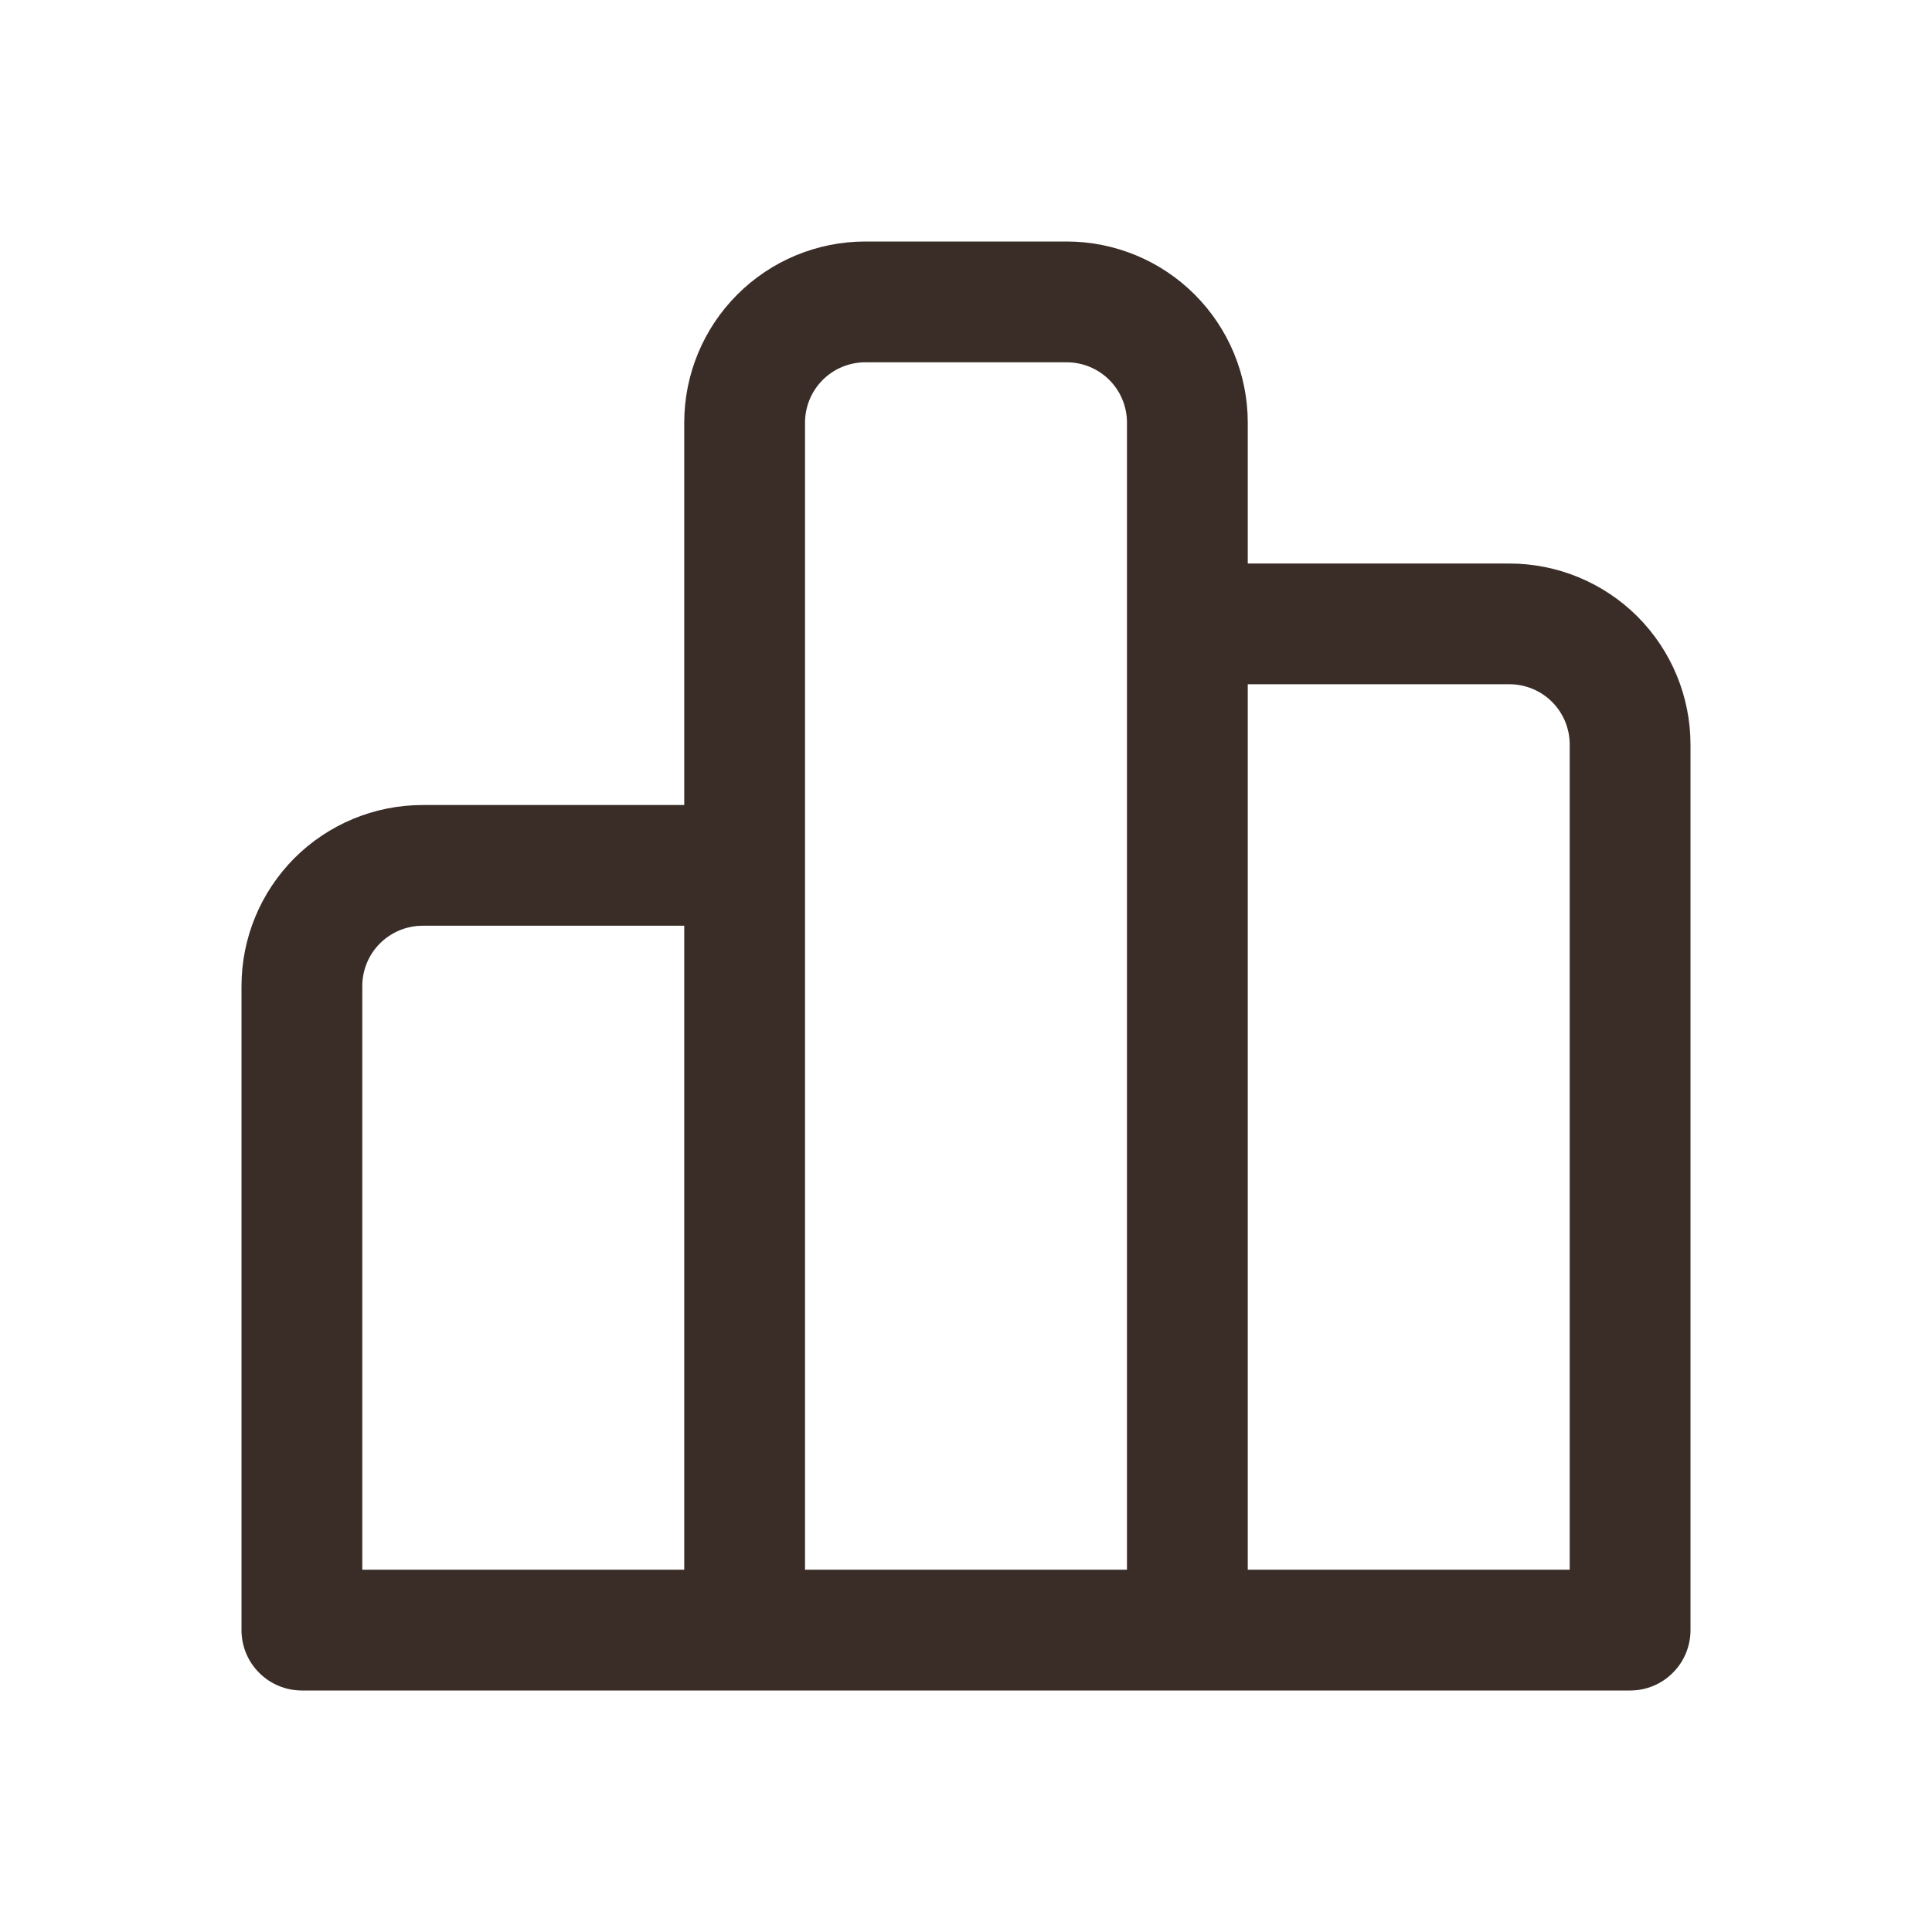
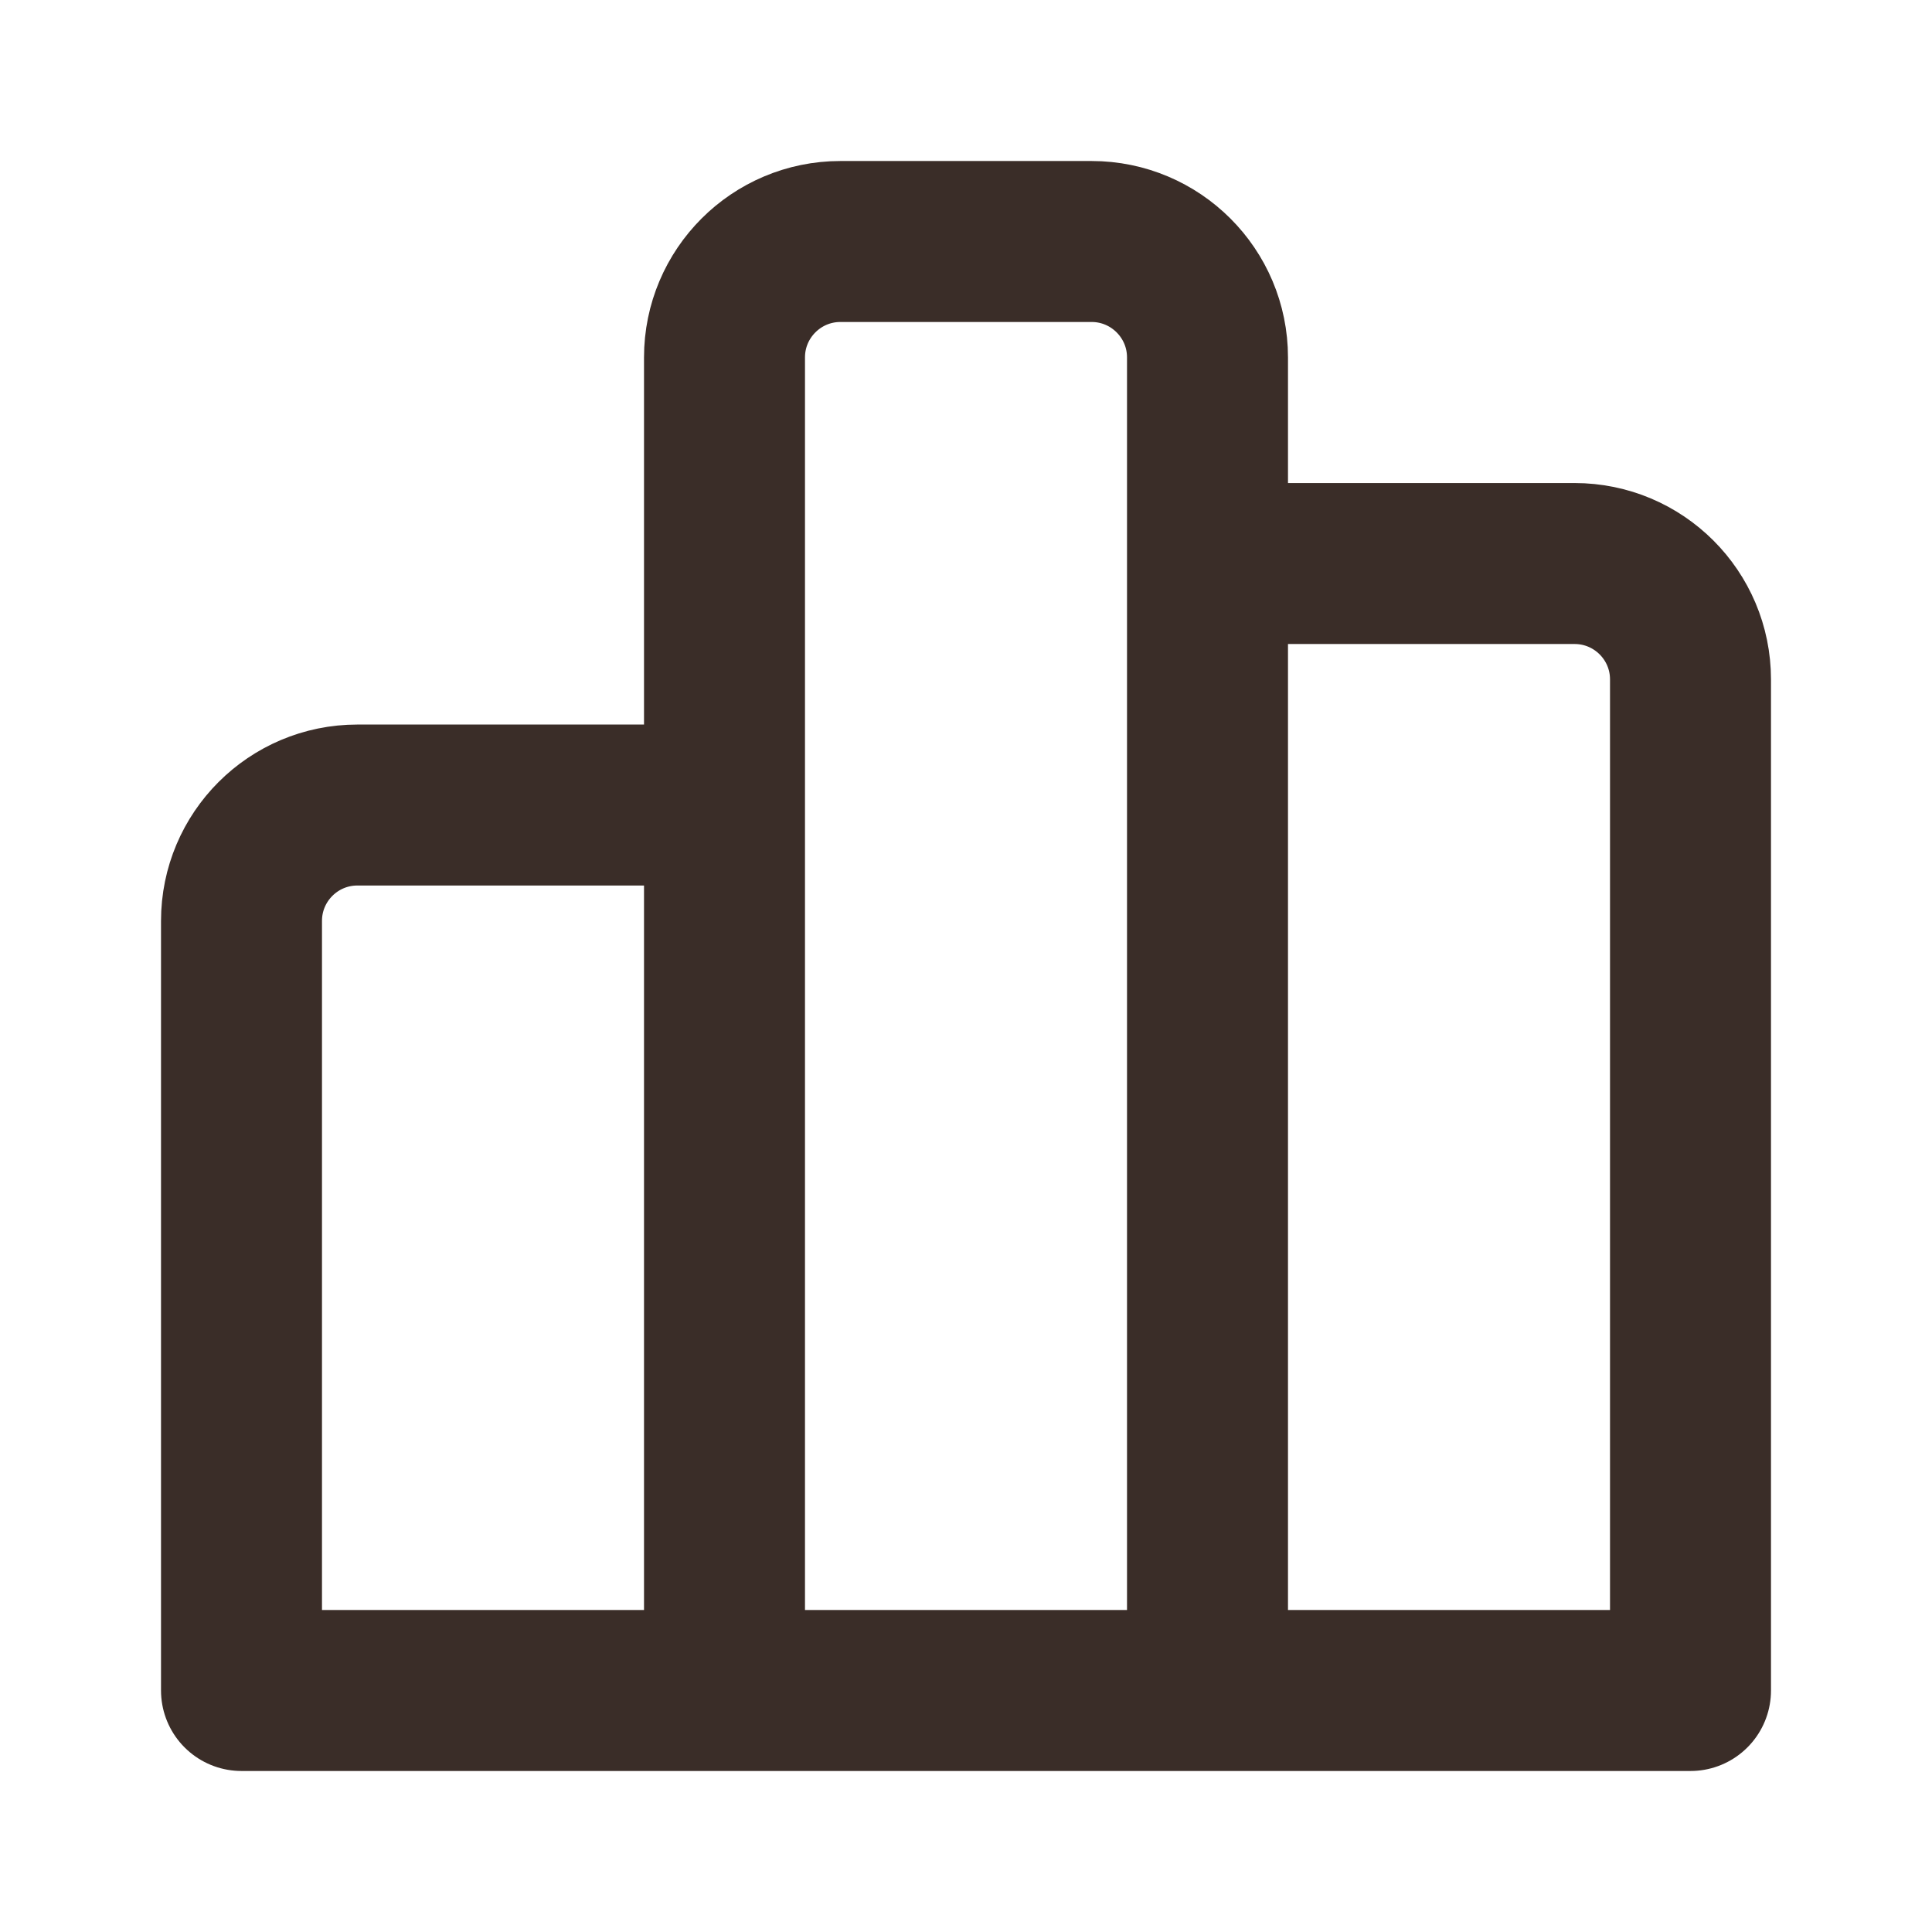
<svg xmlns="http://www.w3.org/2000/svg" width="25" height="25" viewBox="0 0 25 25" fill="none">
-   <path transform="matrix(-1 0 0 1 25 0)" d="M11.198 3.125C10.576 3.125 9.98 3.372 9.541 3.811C9.101 4.251 8.854 4.847 8.854 5.469V7.292H5.469C4.847 7.292 4.251 7.539 3.811 7.978C3.372 8.418 3.125 9.014 3.125 9.635V21.094C3.125 21.301 3.207 21.5 3.354 21.646C3.5 21.793 3.699 21.875 3.906 21.875H21.094C21.301 21.875 21.5 21.793 21.646 21.646C21.793 21.5 21.875 21.301 21.875 21.094V12.76C21.875 12.139 21.628 11.543 21.189 11.103C20.749 10.664 20.153 10.417 19.531 10.417H16.146V5.469C16.146 4.847 15.899 4.251 15.459 3.811C15.02 3.372 14.424 3.125 13.802 3.125H11.198ZM19.531 11.979C19.738 11.979 19.937 12.062 20.084 12.208C20.23 12.354 20.312 12.553 20.312 12.76V20.312H16.146V11.979H19.531ZM13.802 4.688C14.009 4.688 14.208 4.77 14.354 4.916C14.501 5.063 14.583 5.262 14.583 5.469V20.312H10.417V5.469C10.417 5.262 10.499 5.063 10.646 4.916C10.792 4.77 10.991 4.688 11.198 4.688H13.802ZM8.854 20.312H4.688V9.635C4.688 9.428 4.77 9.229 4.916 9.083C5.063 8.936 5.262 8.854 5.469 8.854H8.854V20.312Z" fill="#3A2D28" />
+   <path d="M3.125 21.875V11.917C3.125 11.088 3.797 10.417 4.625 10.417H9.375V4.625C9.375 3.797 10.047 3.125 10.875 3.125H14.125C14.953 3.125 15.625 3.797 15.625 4.625V7.292H20.375C21.203 7.292 21.875 7.963 21.875 8.792V21.875H3.125ZM9.375 10.417V21.875M15.625 7.292V21.875" stroke="#3A2D28" stroke-width="2.083" stroke-linecap="round" stroke-linejoin="round" />
</svg>
